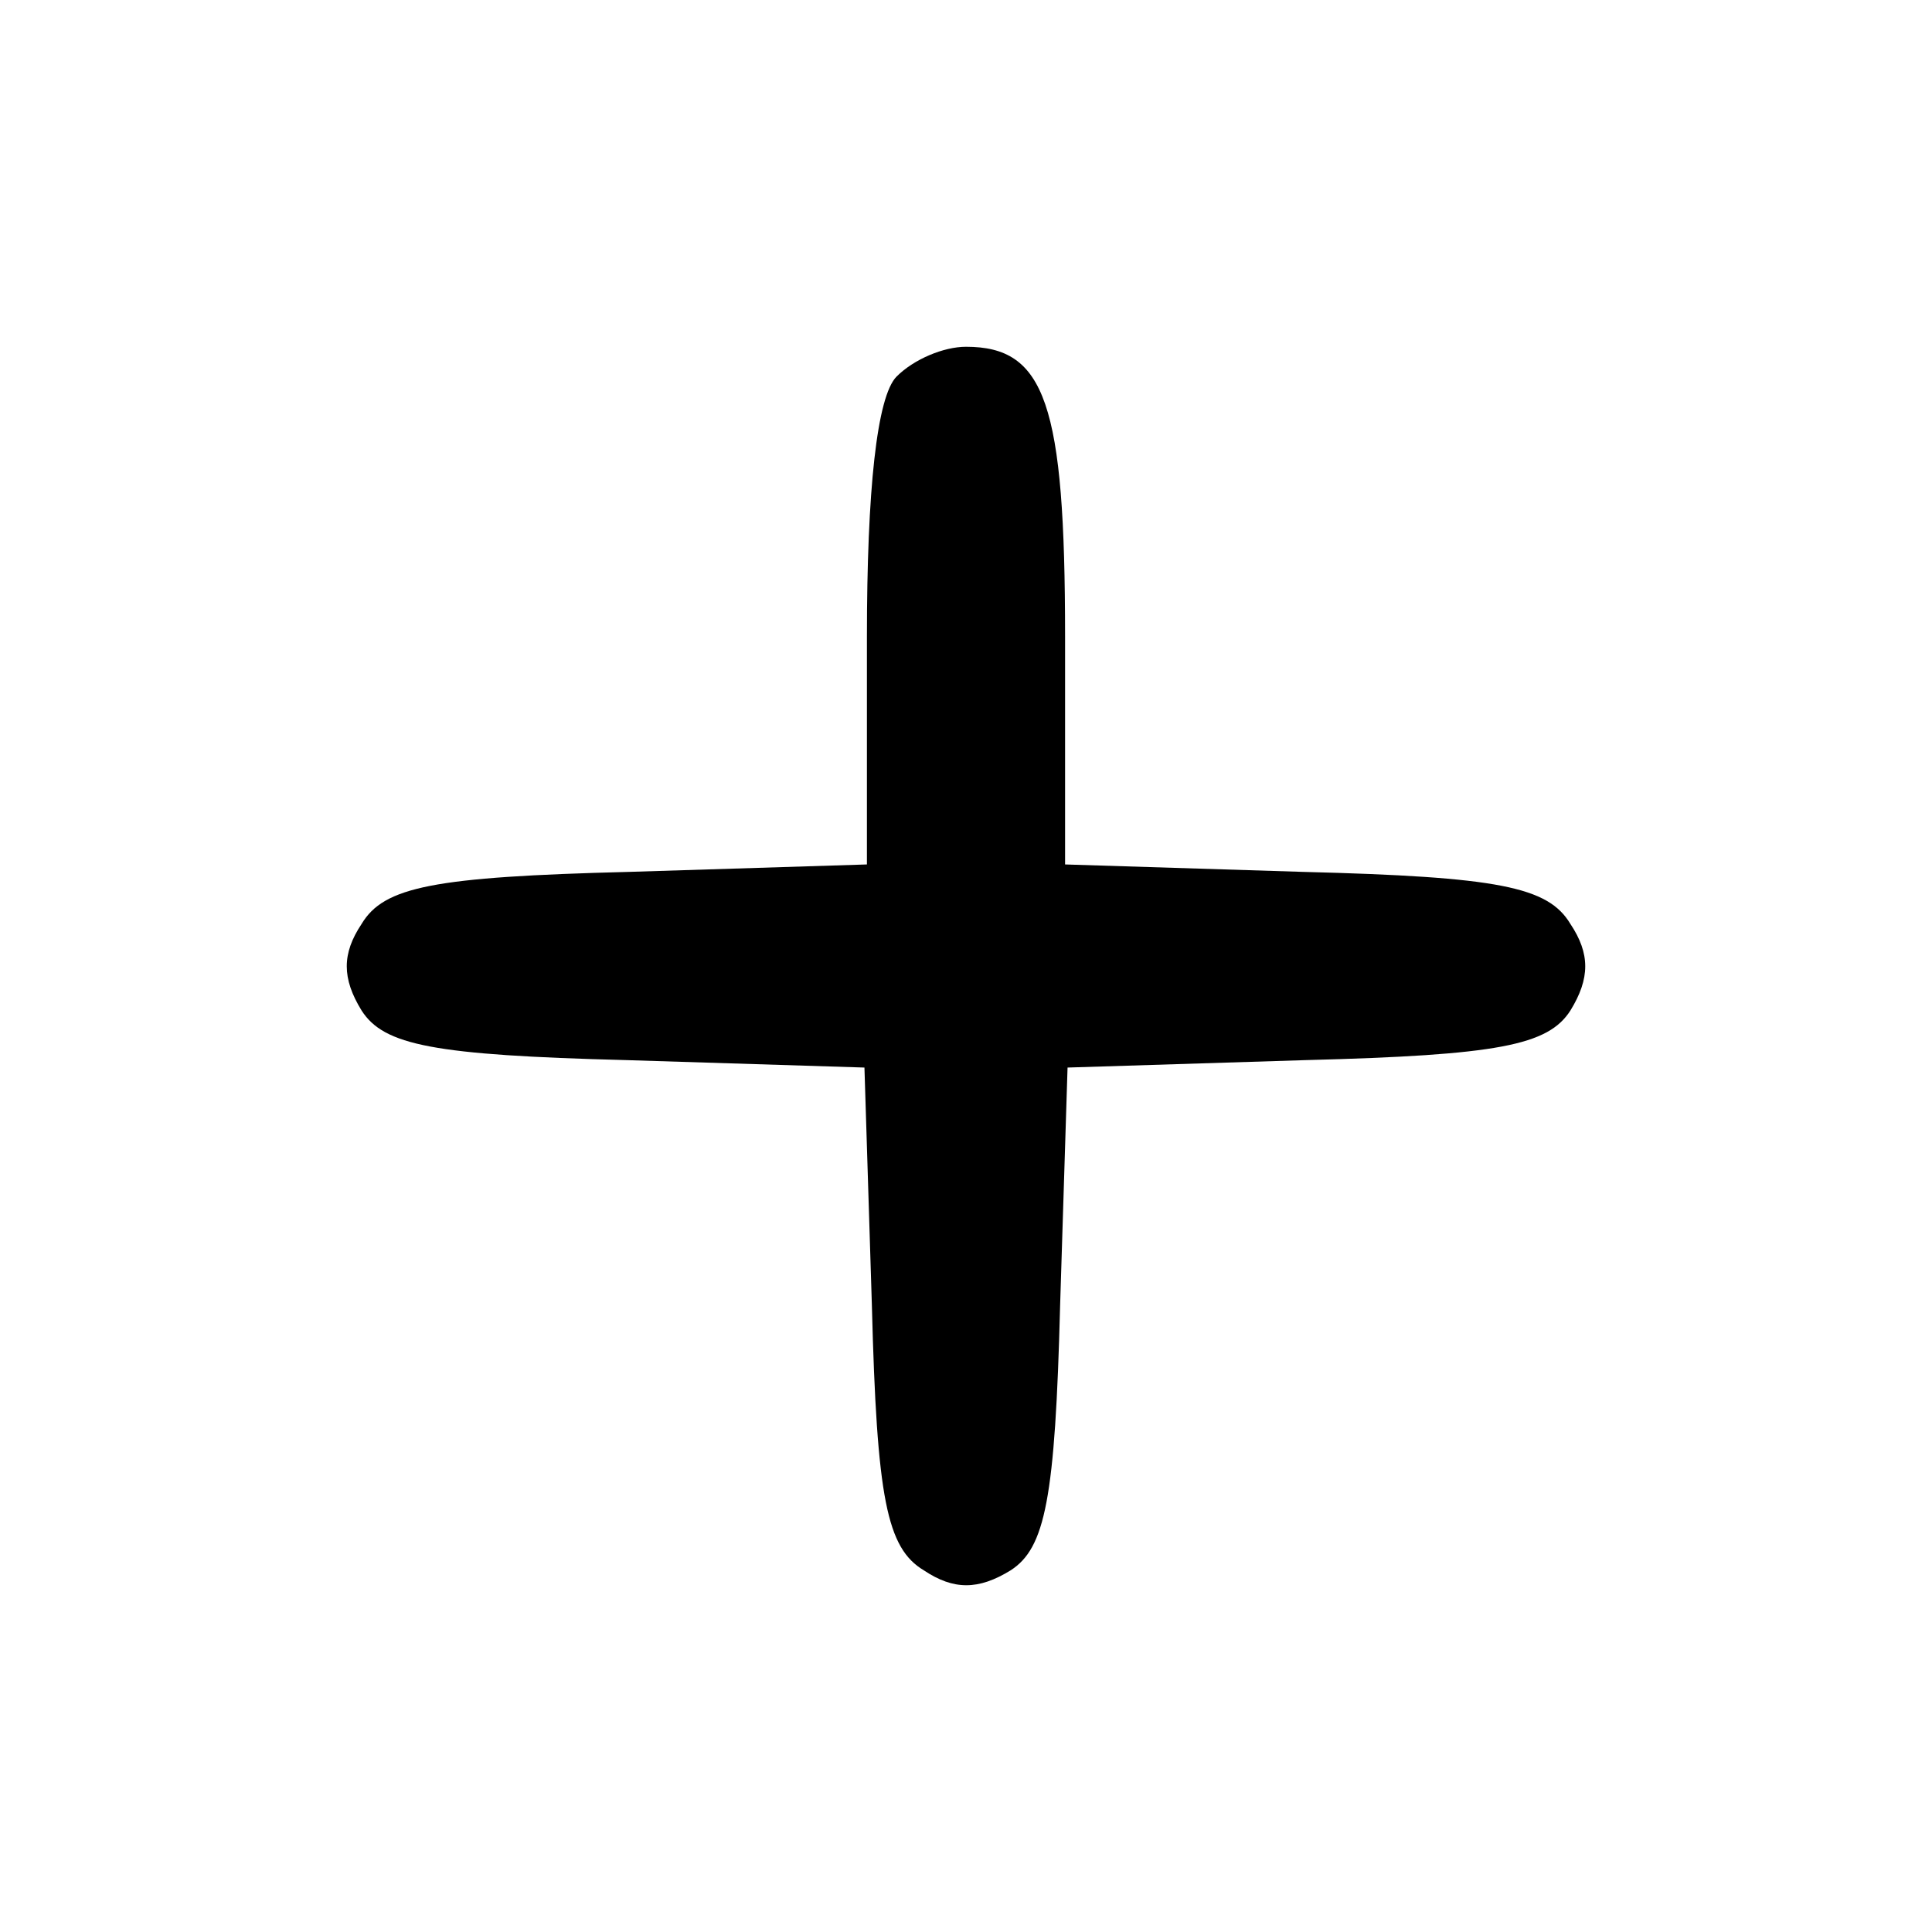
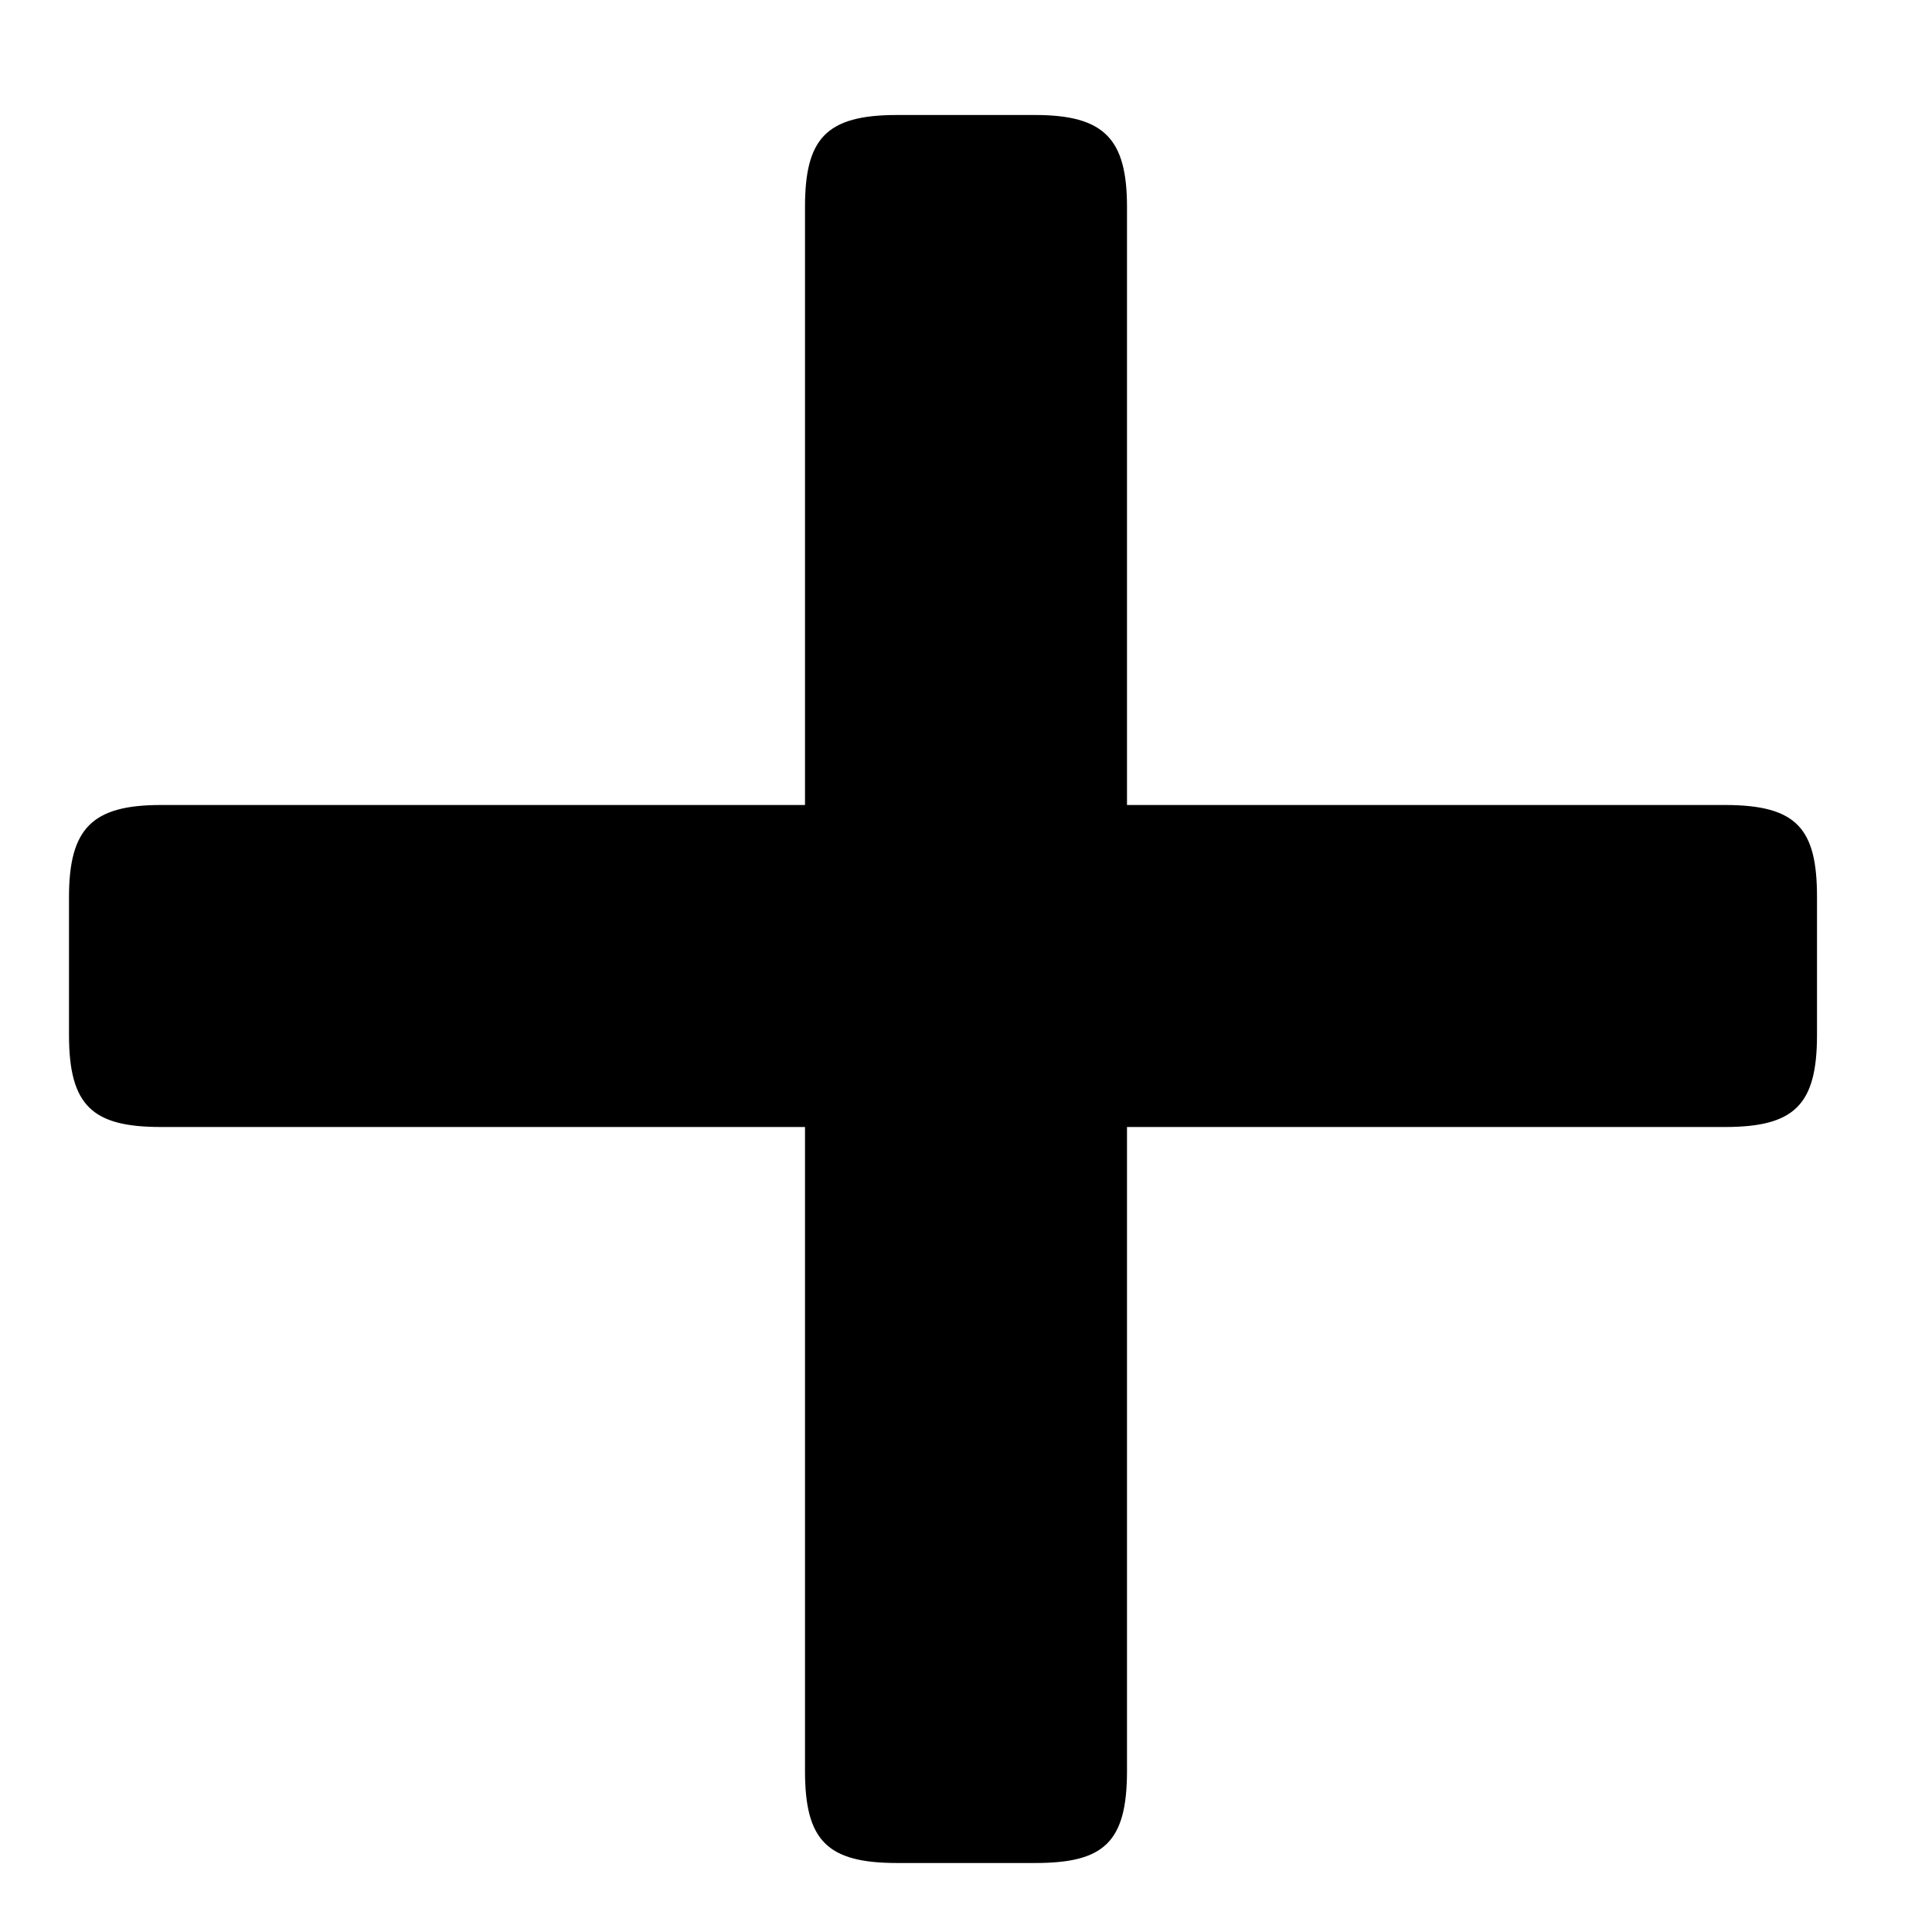
- <svg xmlns="http://www.w3.org/2000/svg" version="1.0" width="78pt" height="78pt" viewBox="0 0 78 78" preserveAspectRatio="xMidYMid meet">
-   <g transform="translate(0,78) scale(0.1,-0.1)" fill="#000000" stroke="none">
-     <path d="M362 628 c-8 -8 -12 -46 -12 -105 l0 -92 -96 -3 c-79 -2 -99 -6 -108 -21 -8 -12 -8 -22 0 -35 9 -14 29 -18 107 -20 l96 -3 3 -96 c2 -78 6 -98 21 -107 12 -8 22 -8 35 0 14 9 18 29 20 107 l3 96 96 3 c78 2 98 6 107 20 8 13 8 23 0 35 -9 15 -29 19 -108 21 l-96 3 0 92 c0 94 -8 117 -40 117 -9 0 -21 -5 -28 -12z" />
-   </g>
+ <svg xmlns="http://www.w3.org/2000/svg" width="512" height="512" viewBox="0 0 42 42">
+   <path fill="#000000" d="M39.5 22.5v-3c0-1.48-.43-2-2-2h-13v-13c0-1.48-.49-2-2-2h-3c-1.55 0-2 .52-2 2v13h-14c-1.48 0-2 .49-2 2v3c0 1.55.52 2 2 2h14v14c0 1.51.48 2 2 2h3c1.48 0 2-.43 2-2v-14h13c1.51 0 2-.48 2-2z" />
</svg>
